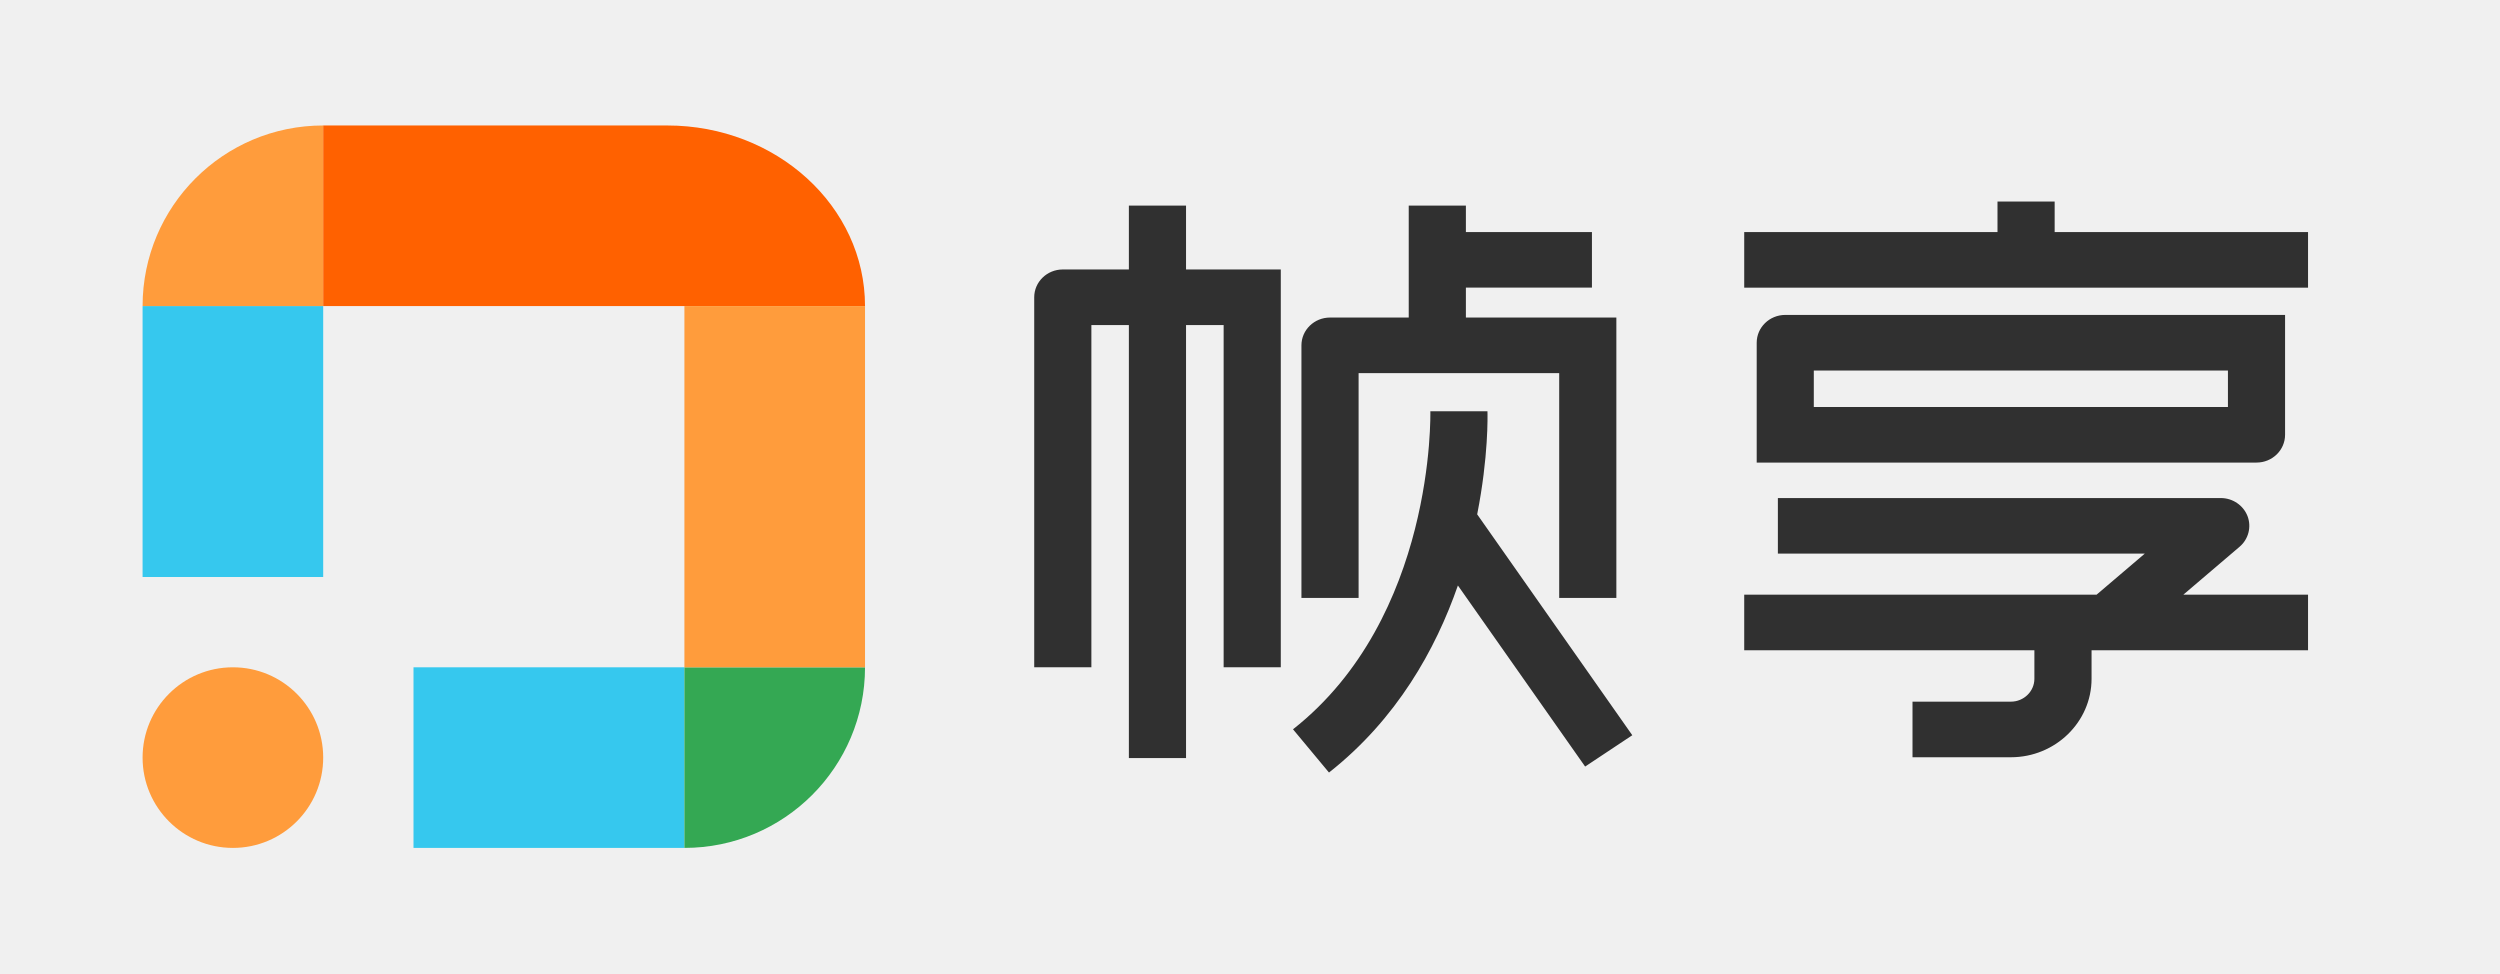
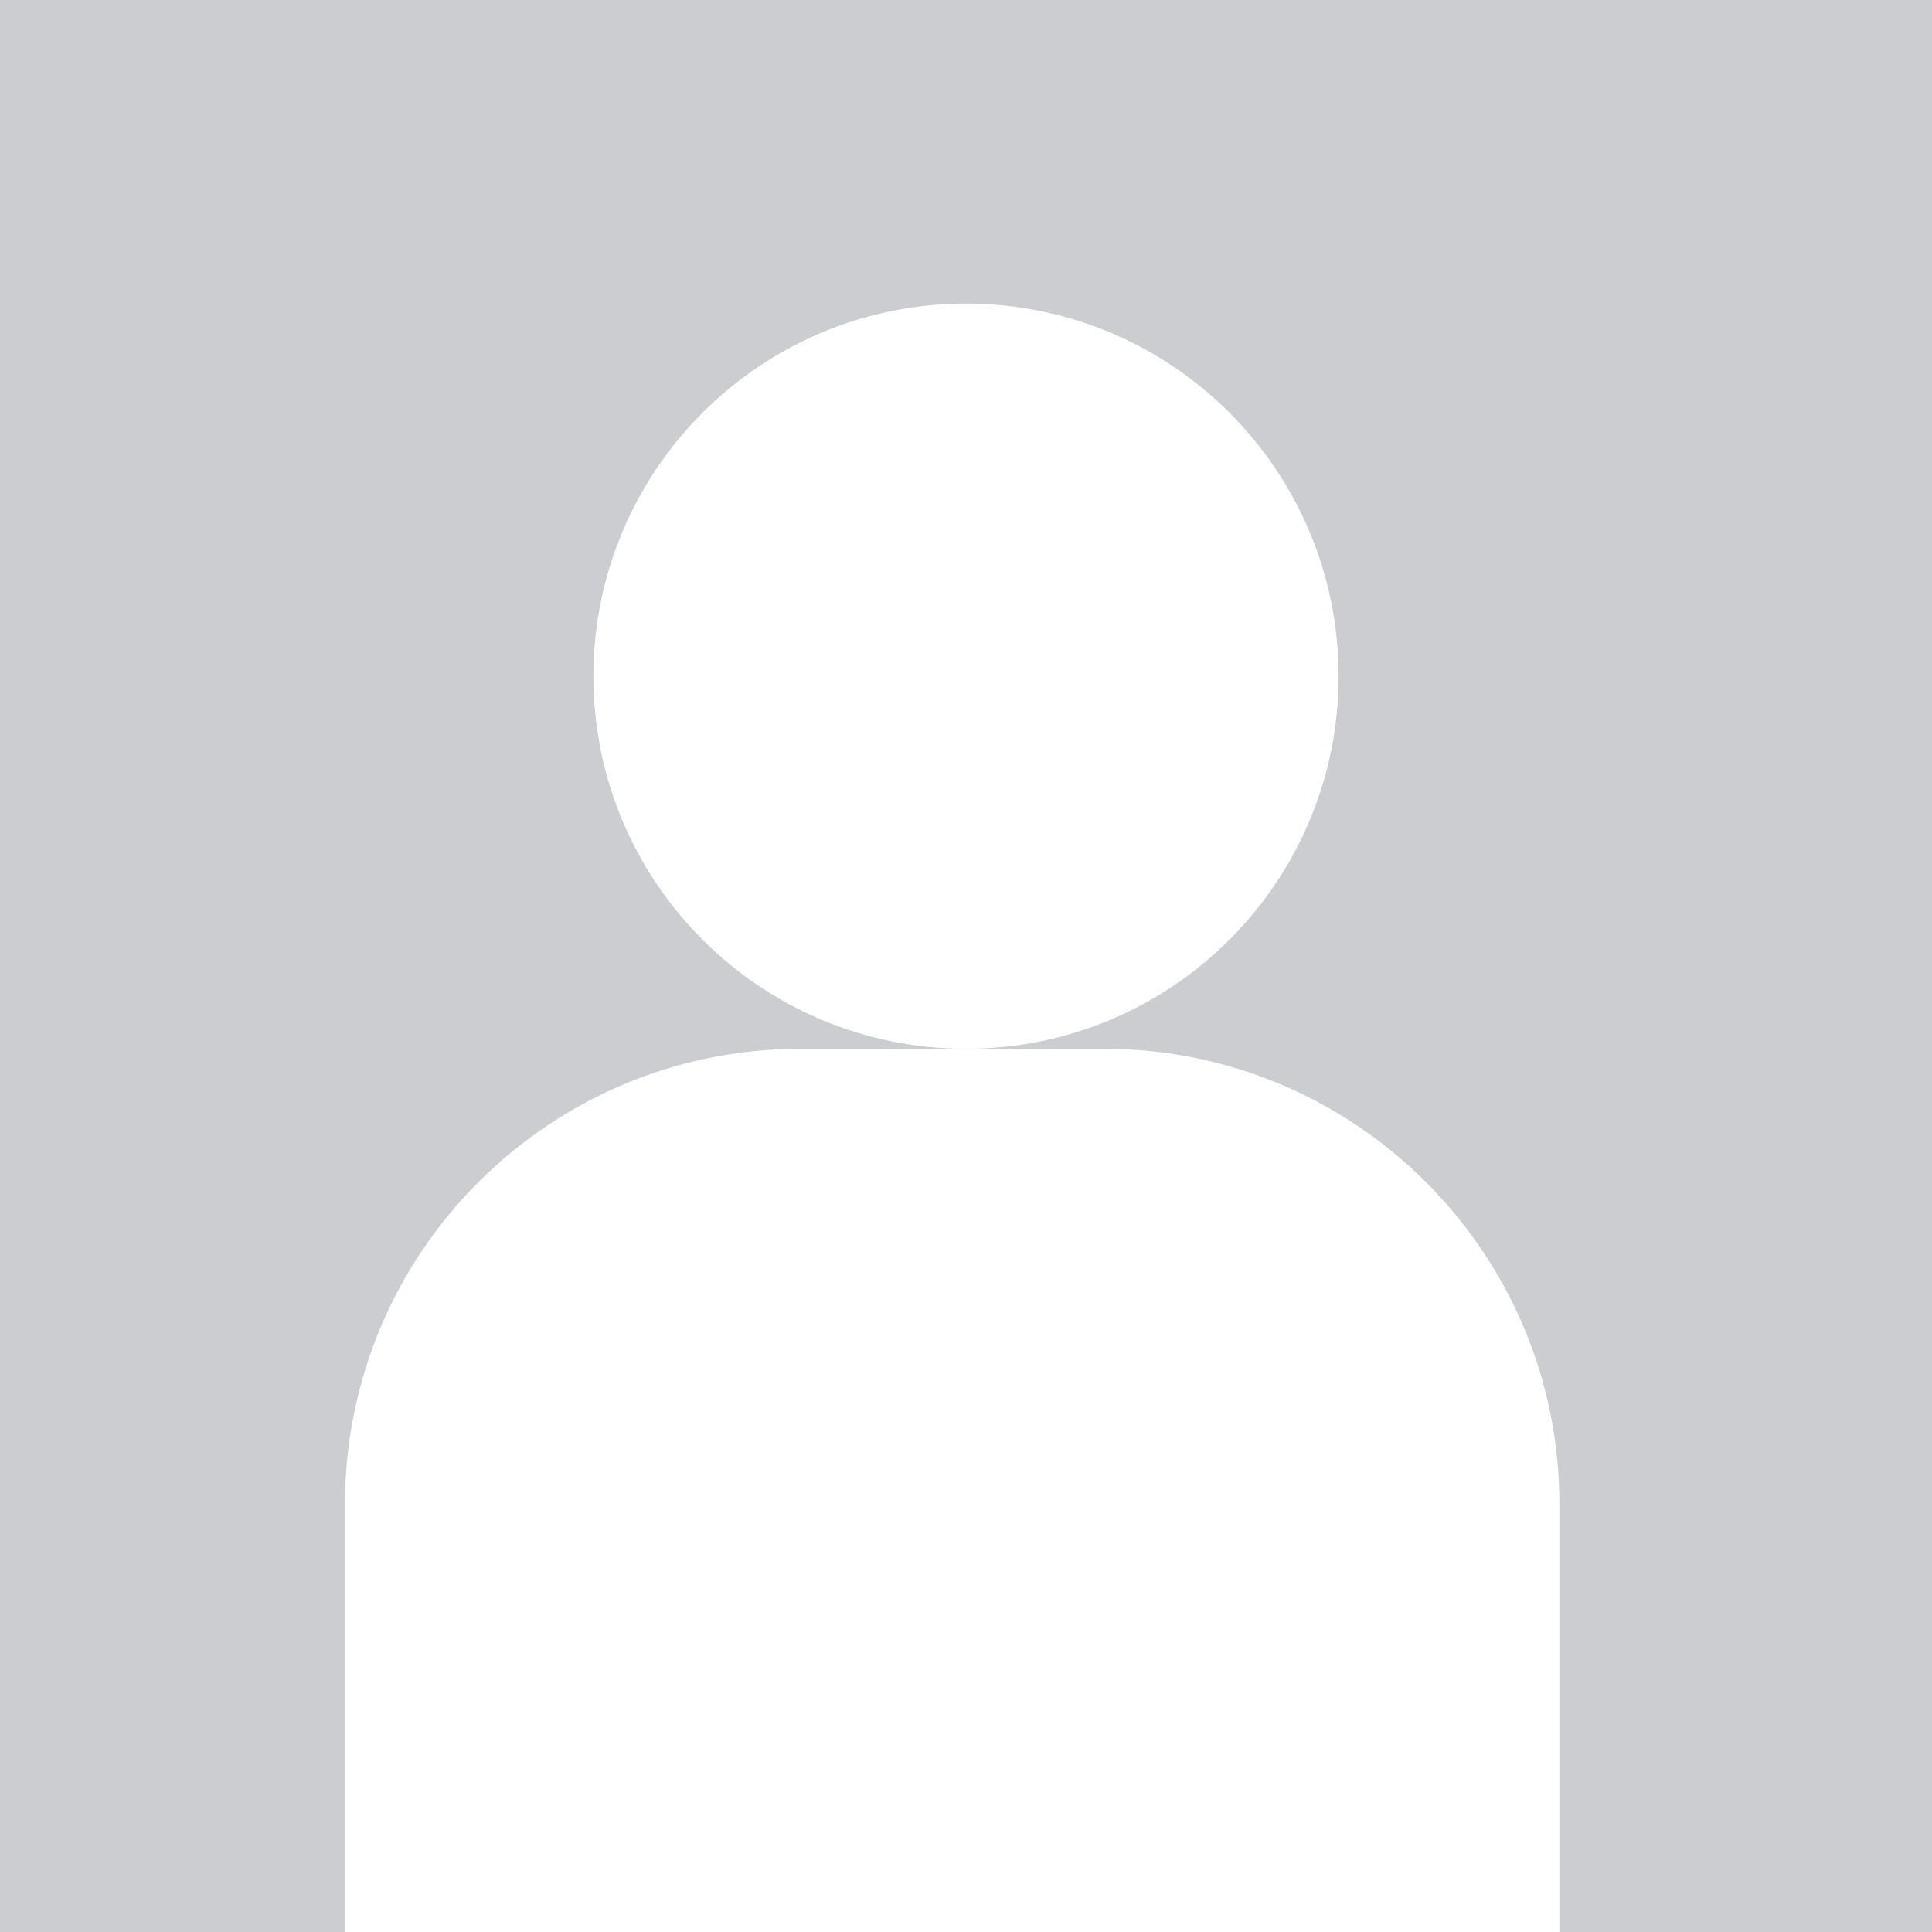
- <svg xmlns="http://www.w3.org/2000/svg" width="1315" height="512" viewBox="0 0 1315 512" fill="none">
-   <path d="M673.7 141.738V350.969H643.633V170.98H623.855V398.757H593.788V170.98H574.066V350.996H544V156.359C544 148.288 550.735 141.738 559.033 141.738H593.788V108.156H623.855V141.738H673.7ZM771.06 167.028V151.273H837.359V122.059H771.06V108.156H740.993V167.028H699.588C691.29 167.028 684.555 173.579 684.555 181.649V314.512H714.622V196.271H820.137V314.512H850.204V167.028H771.06ZM776.999 270.538C782.967 240.3 782.484 218.437 782.398 216.309H752.361C752.389 217.359 754.833 324.794 680.122 383.611L699.049 406.358C734.713 378.249 755.146 341.599 766.854 307.962L833.778 403.207L858.587 386.734L776.999 270.538ZM1080.75 122.059V106H1050.68V122.059H917.46V151.301H1214.03V122.059H1080.75ZM1201.95 228.692V165.646H939.058C930.759 165.646 924.024 172.197 924.024 180.267V243.313H1186.92C1195.22 243.313 1201.95 236.762 1201.95 228.692ZM954.062 194.889H1171.89V214.07H954.062V194.889ZM1148.44 312.799L1178.02 287.591C1182.71 283.611 1184.36 277.171 1182.2 271.478C1179.99 265.784 1174.39 261.97 1168.11 261.97H935.164V291.185H1128.18L1102.8 312.799H917.46V342.041H1070.09V357.049C1070.09 363.655 1064.52 369.073 1057.73 369.073H1005.98V398.315H1057.73C1081.09 398.315 1100.16 379.797 1100.16 357.049V342.041H1214.03V312.799H1148.44Z" fill="black" fill-opacity="0.8" />
-   <path d="M122.5 351C148.735 351 170 372.265 170 398.5C170 424.735 148.735 446 122.5 446C96.265 446 75 424.735 75 398.5C75 372.265 96.265 351 122.5 351Z" fill="#FF9C3C" />
-   <path d="M170 161H75V303.5H170V161Z" fill="#36C8EE" />
-   <path d="M170 66V161H75C75 108.53 117.53 66 170 66Z" fill="#FF9C3C" />
-   <path d="M455 161H170V66H350.945C408.416 66 455 108.53 455 161Z" fill="#FF6100" />
-   <path d="M360 351H217.5V446H360V351Z" fill="#36C8EE" />
-   <path d="M455 351C455 403.47 412.47 446 360 446V351H455Z" fill="#34A853" />
-   <path d="M455 161H360V351H455V161Z" fill="#FF9C3C" />
+ <svg xmlns="http://www.w3.org/2000/svg" width="140" height="140" viewBox="0 0 140 140" fill="none">
+   <g clip-path="url(#a)">
+     <path fill="#CBCDD1" d="M0 0h140v140H0z" />
+     <circle cx="70" cy="49" r="27" fill="#fff" />
+     <path d="M25 109c0-18.225 14.775-33 33-33h22c18.225 0 33 14.775 33 33v52H25v-52Z" fill="#fff" />
+   </g>
+   <defs>
+     <clipPath id="a">
+       <path fill="#fff" d="M0 0h140v140H0z" />
+     </clipPath>
+   </defs>
</svg>
